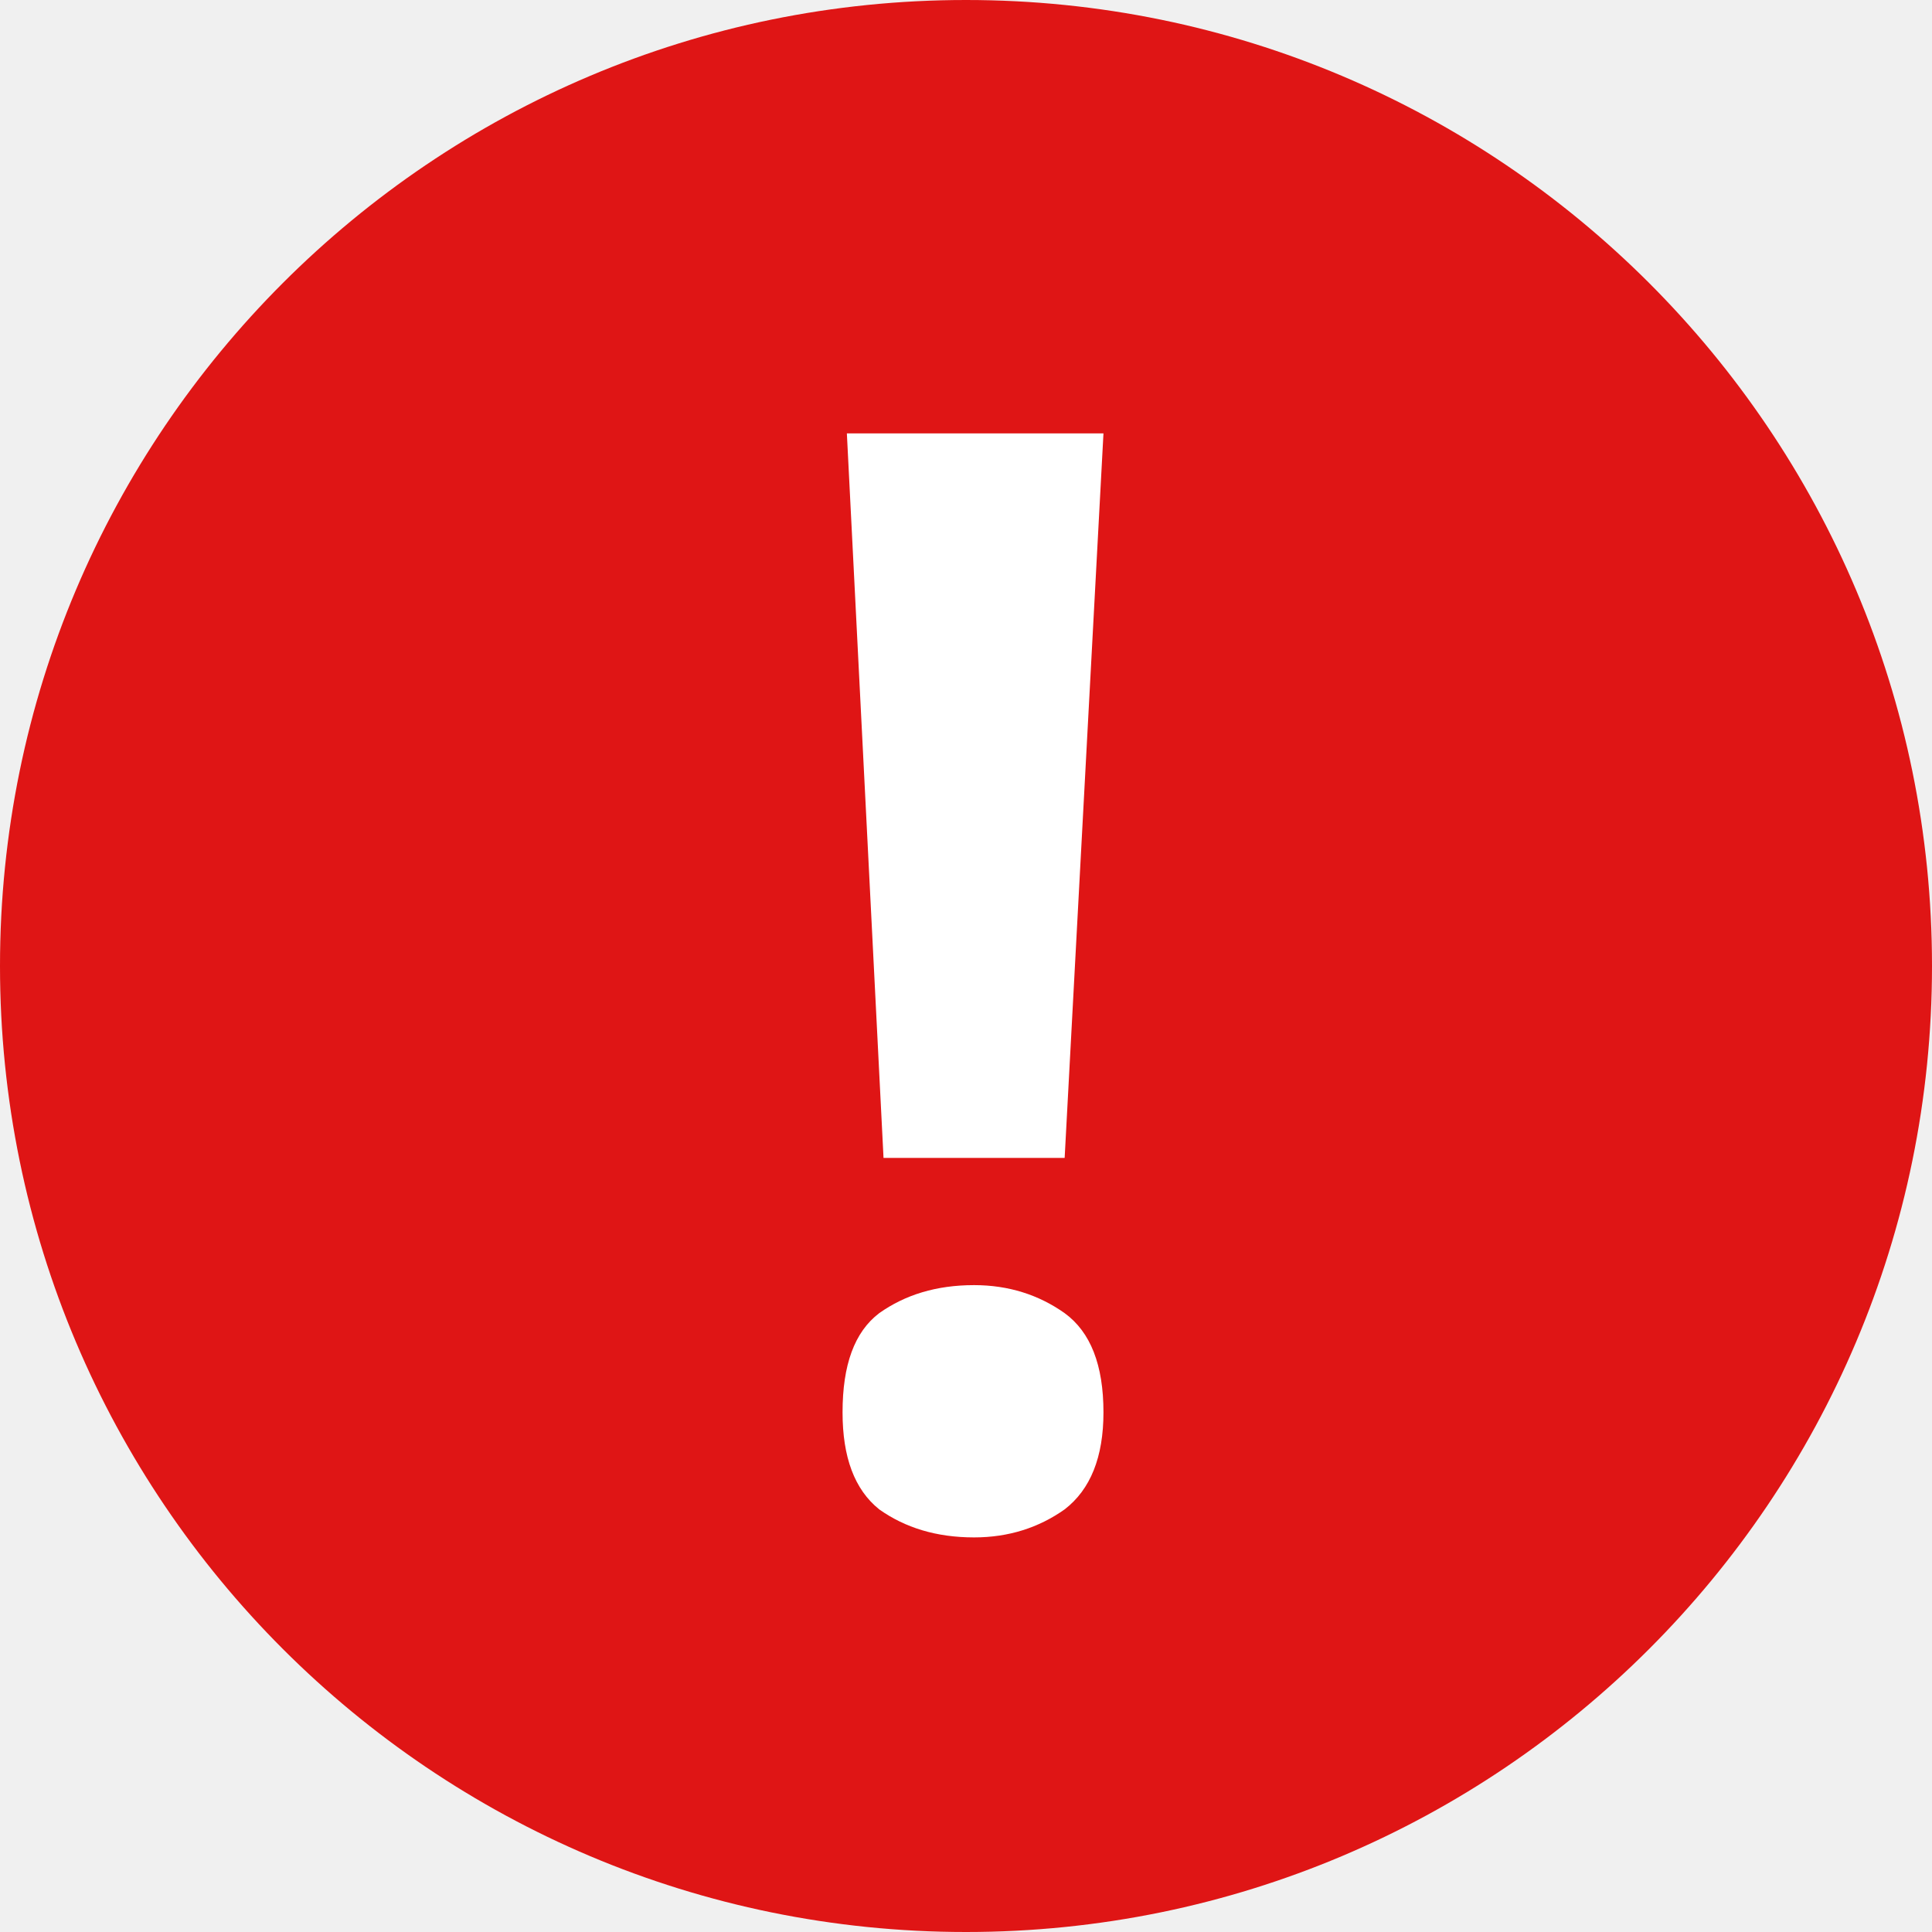
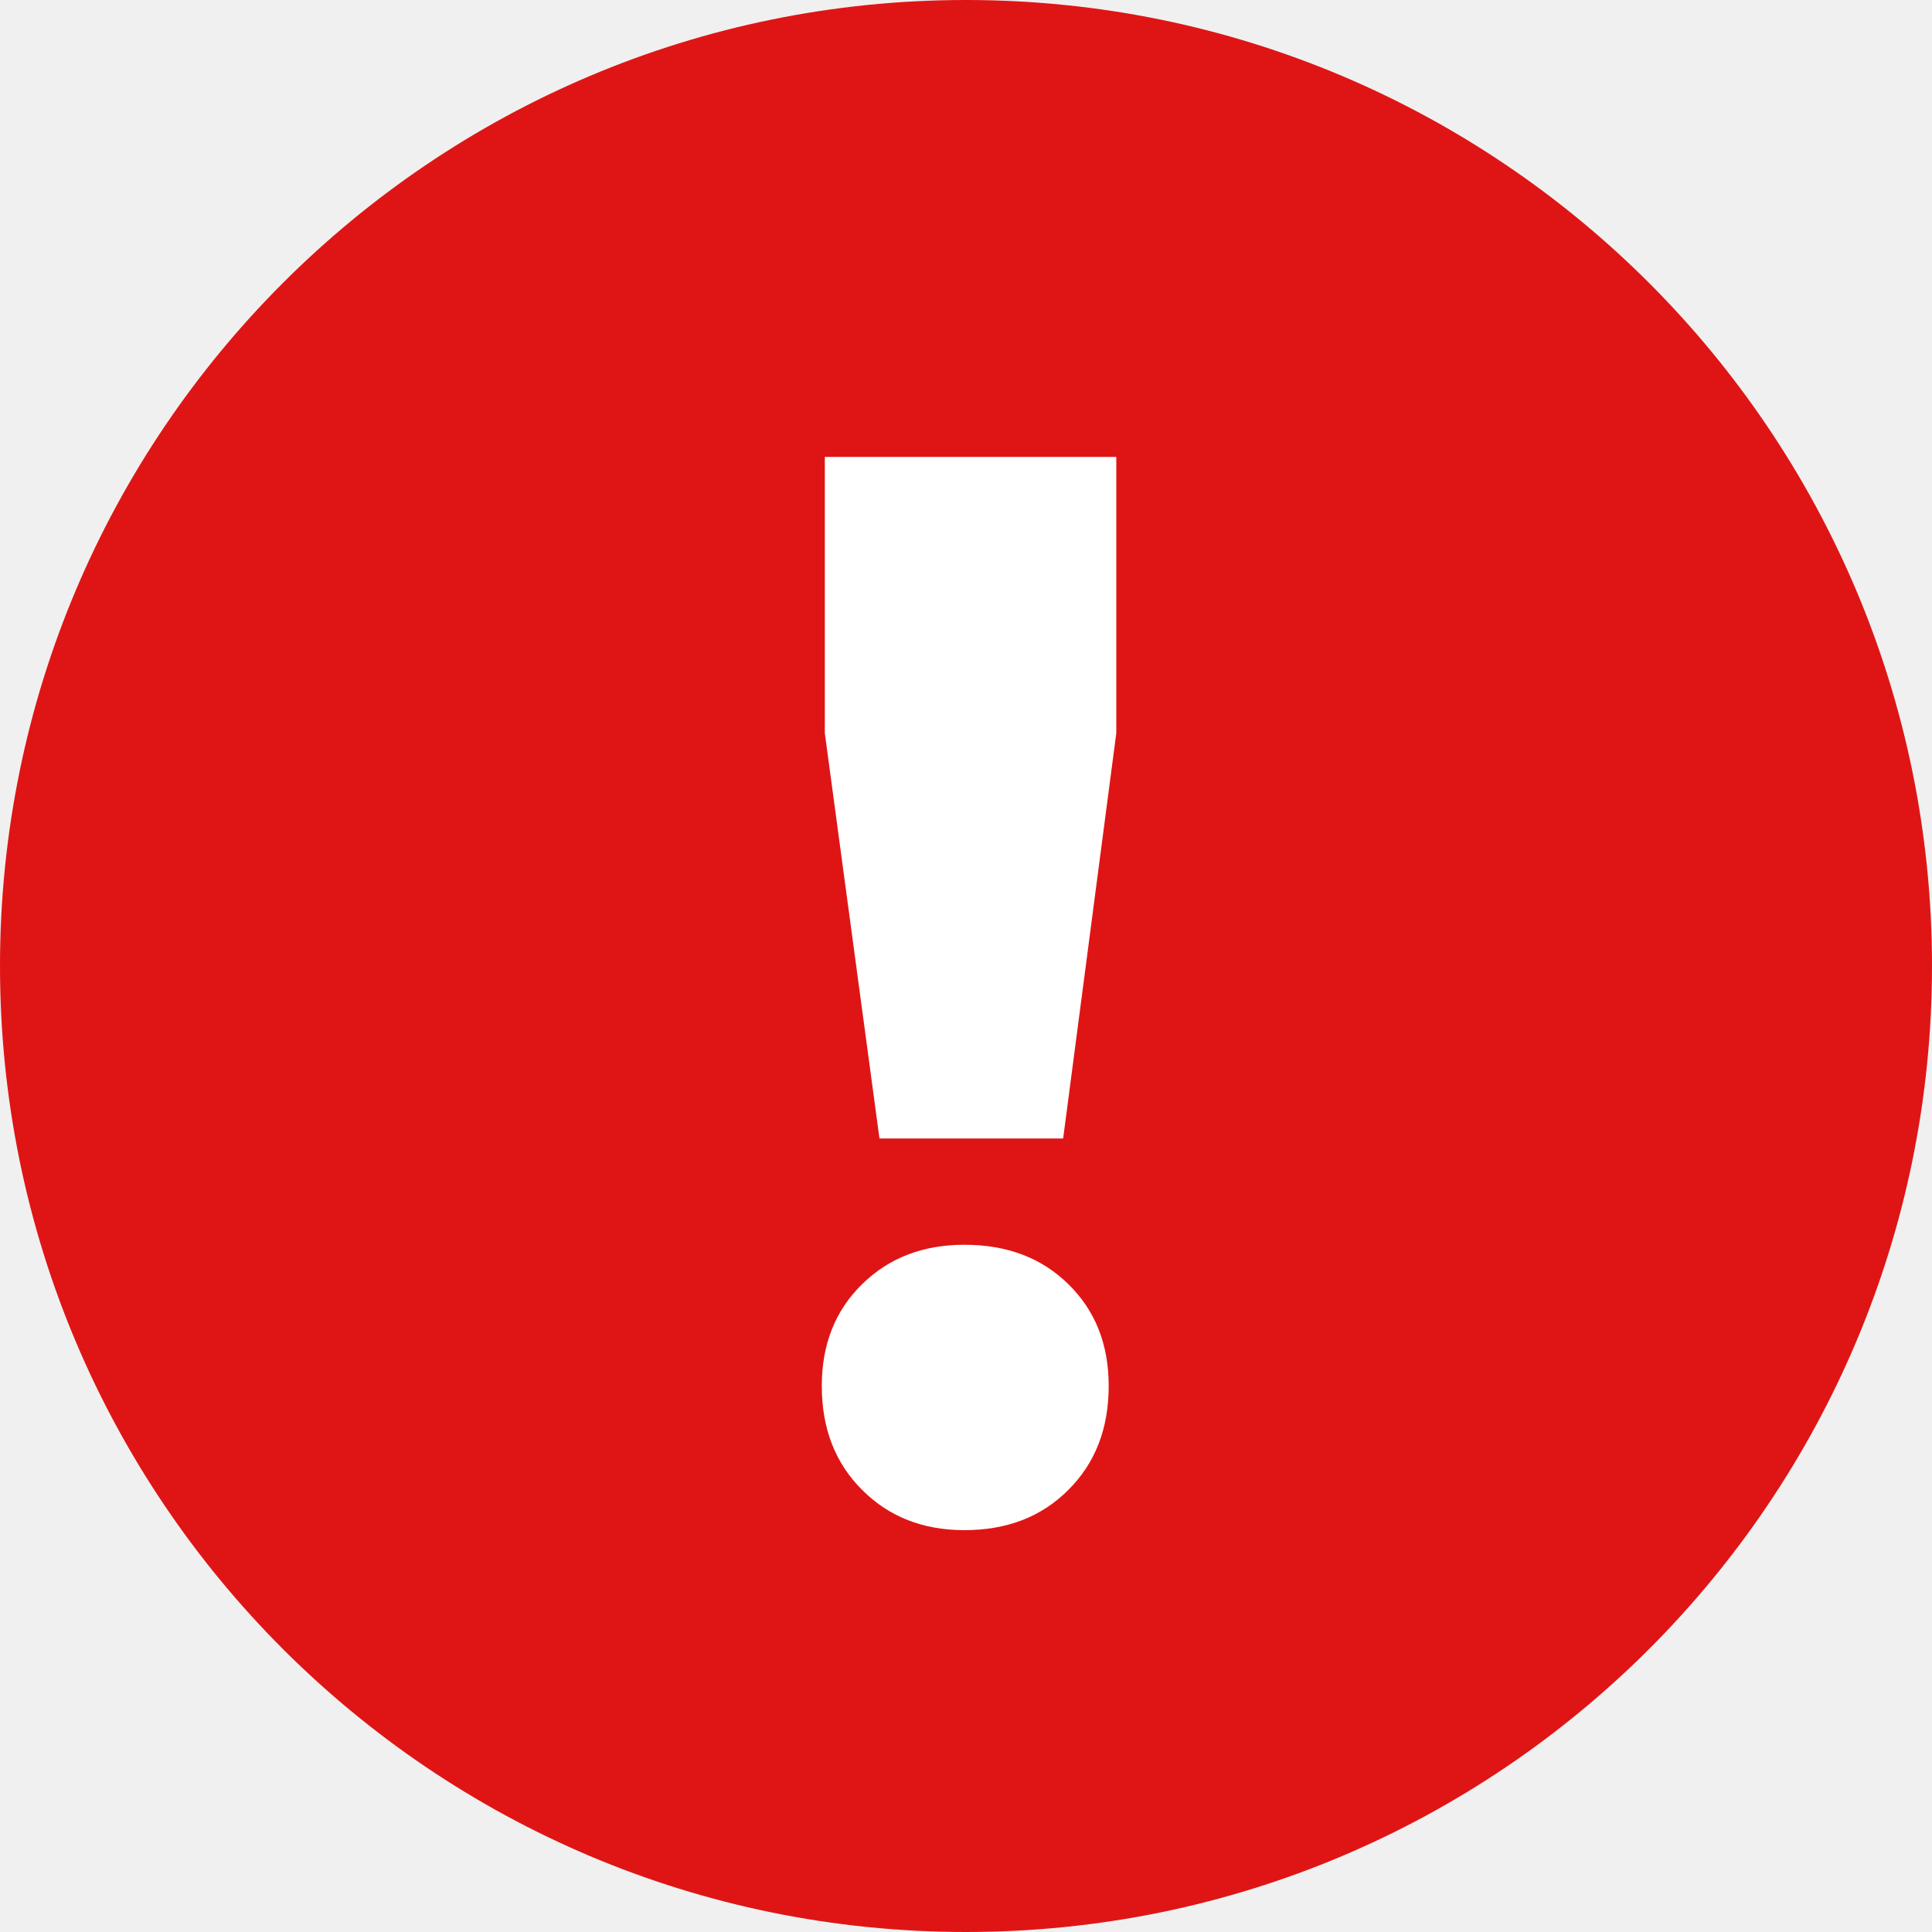
<svg xmlns="http://www.w3.org/2000/svg" width="14px" height="14px" viewBox="0 0 14 14" version="1.1">
  <defs />
  <g id="Symbols" stroke="none" stroke-width="1" fill="none" fill-rule="evenodd">
    <g id="icons/misc/alert">
      <circle id="Oval" fill="#DF1515" cx="7" cy="7" r="7" />
-       <text id="!" font-family="Montserrat-ExtraBold, Montserrat" font-size="11" font-weight="600" fill="#FFFFFF">
-         <tspan x="5.482" y="11">!</tspan>
-       </text>
+       <path d="M5.977,3.311 L8.089,3.311 L8.089,5.313 L7.704,8.25 L6.373,8.25 L5.977,5.313 L5.977,3.311 Z M6.989,9.02 C7.297,9.02 7.548,9.115 7.742,9.306 C7.937,9.497 8.034,9.742 8.034,10.043 C8.034,10.351 7.937,10.602 7.742,10.796 C7.548,10.991 7.297,11.088 6.989,11.088 C6.688,11.088 6.441,10.991 6.247,10.796 C6.052,10.602 5.955,10.351 5.955,10.043 C5.955,9.742 6.052,9.497 6.247,9.306 C6.441,9.115 6.688,9.02 6.989,9.02 Z" id="!" fill="#FFFFFF" />
    </g>
  </g>
</svg>
